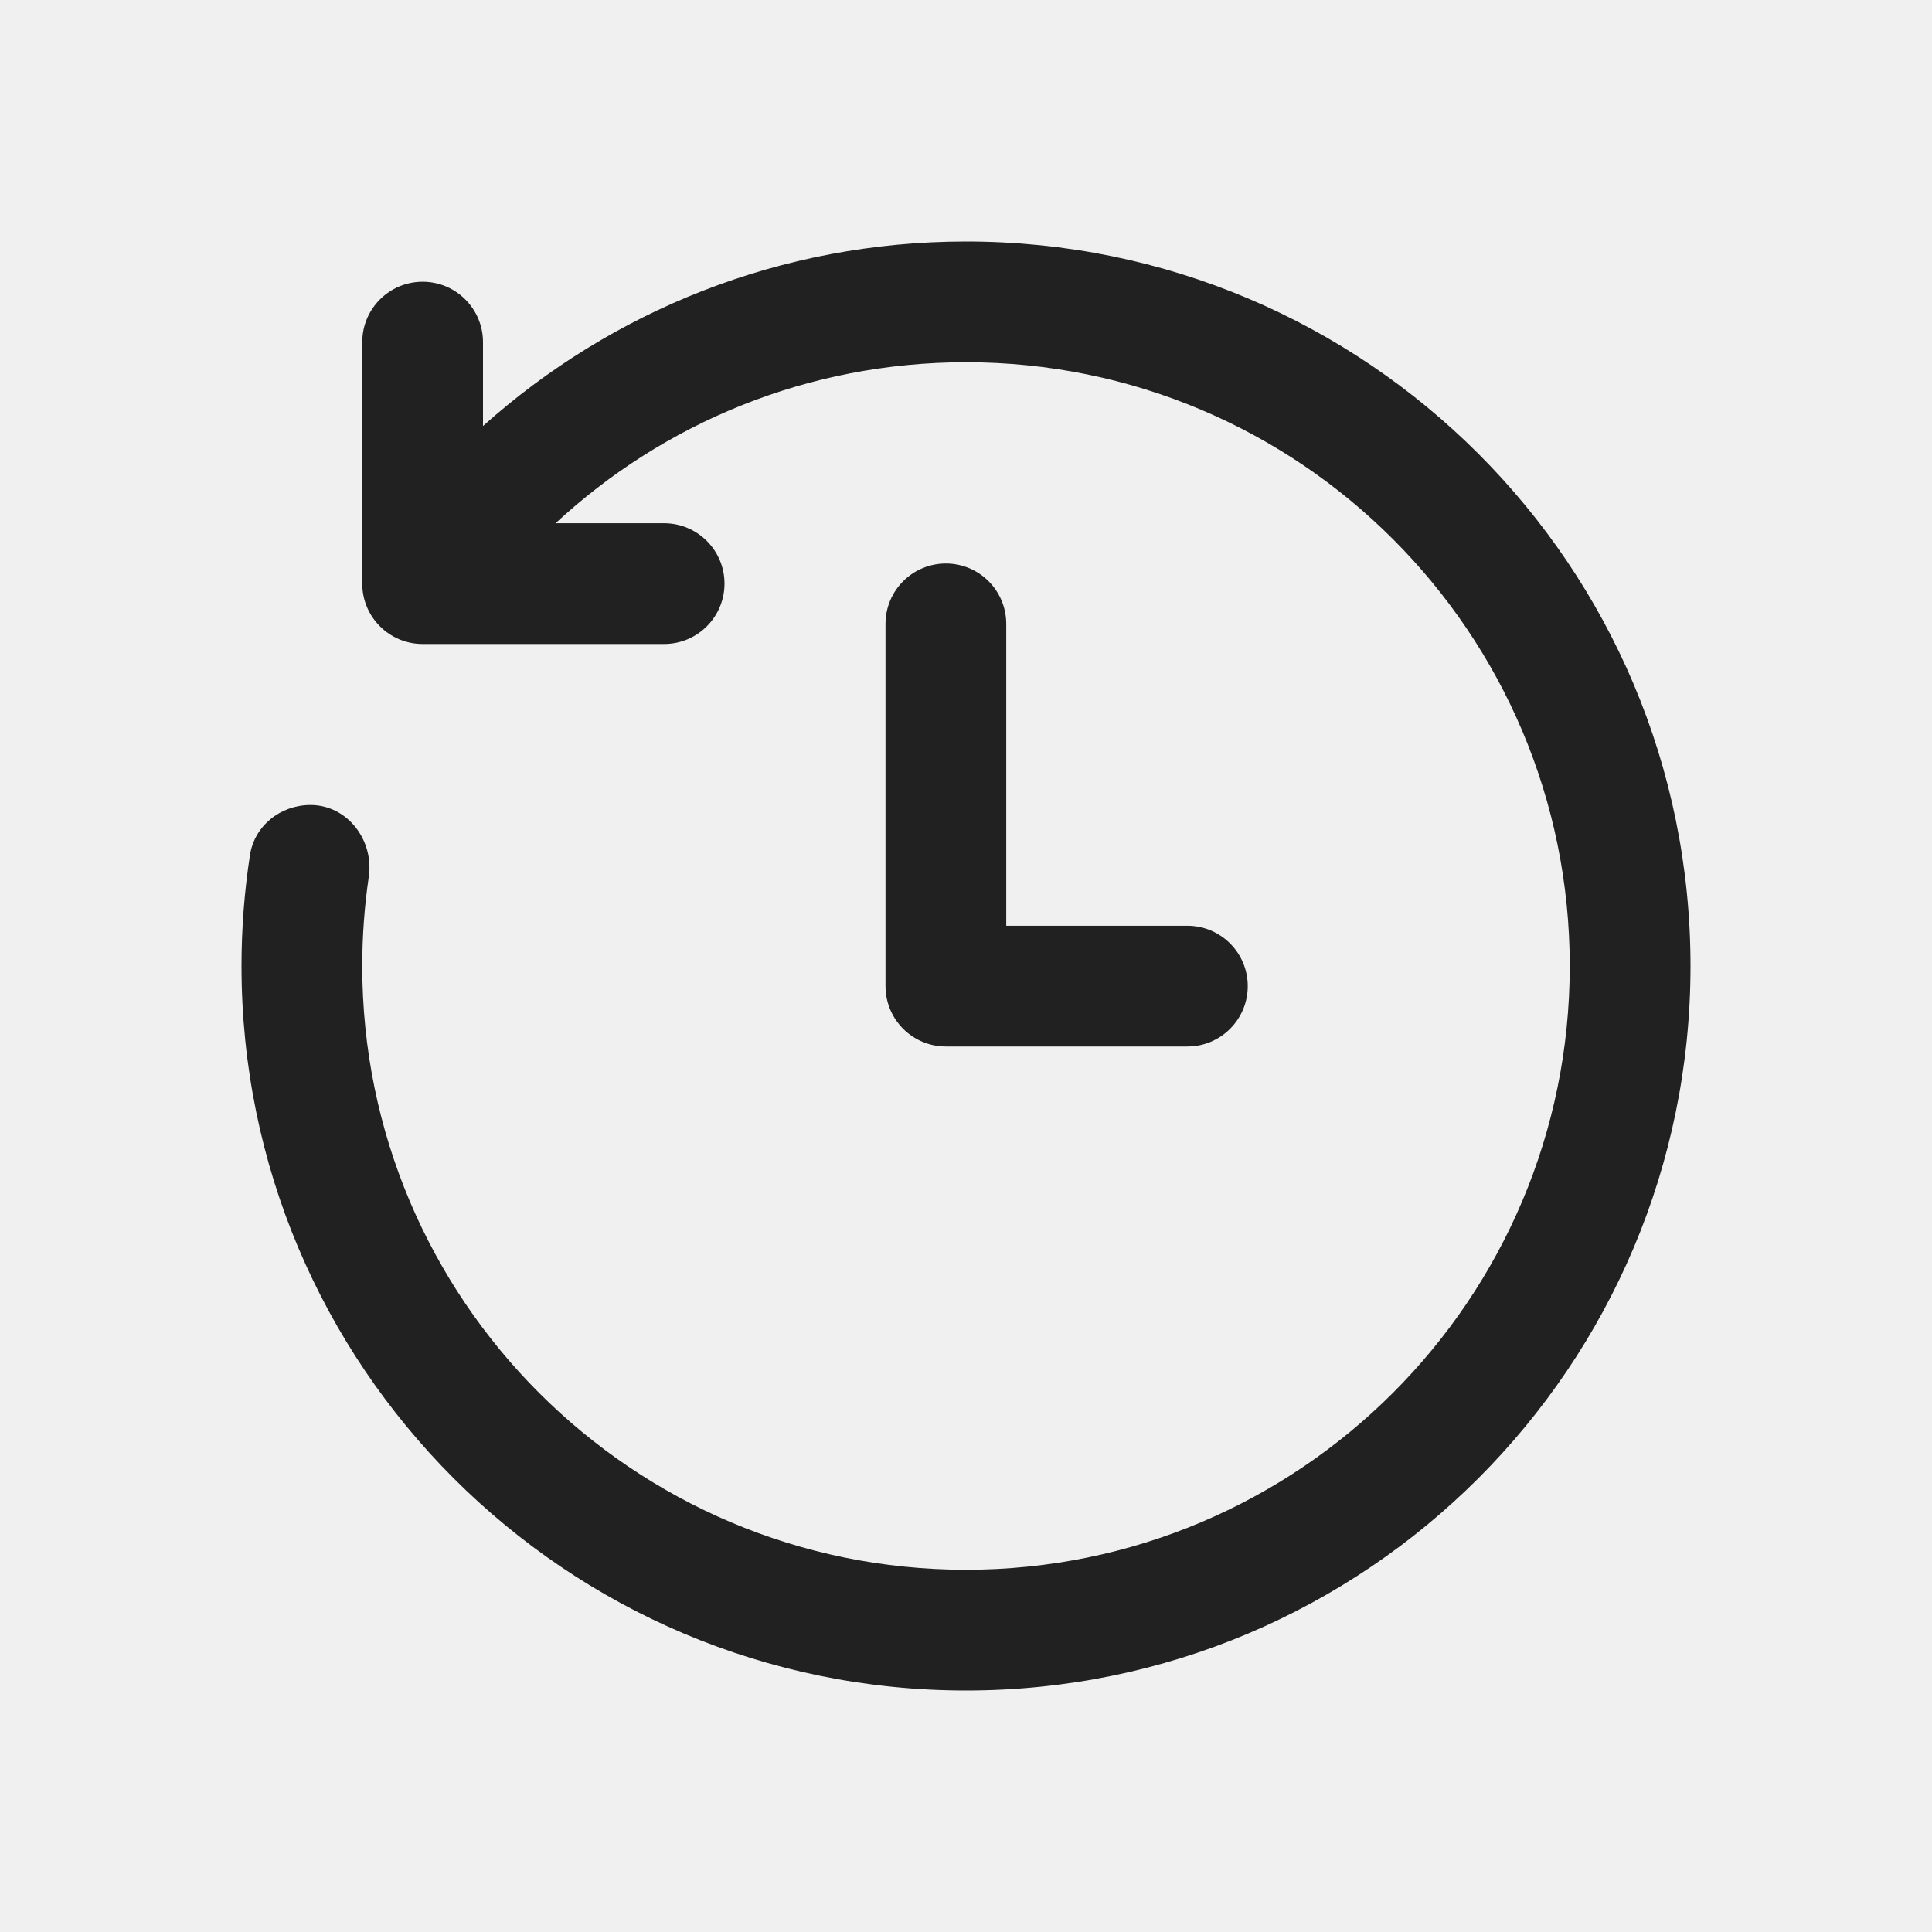
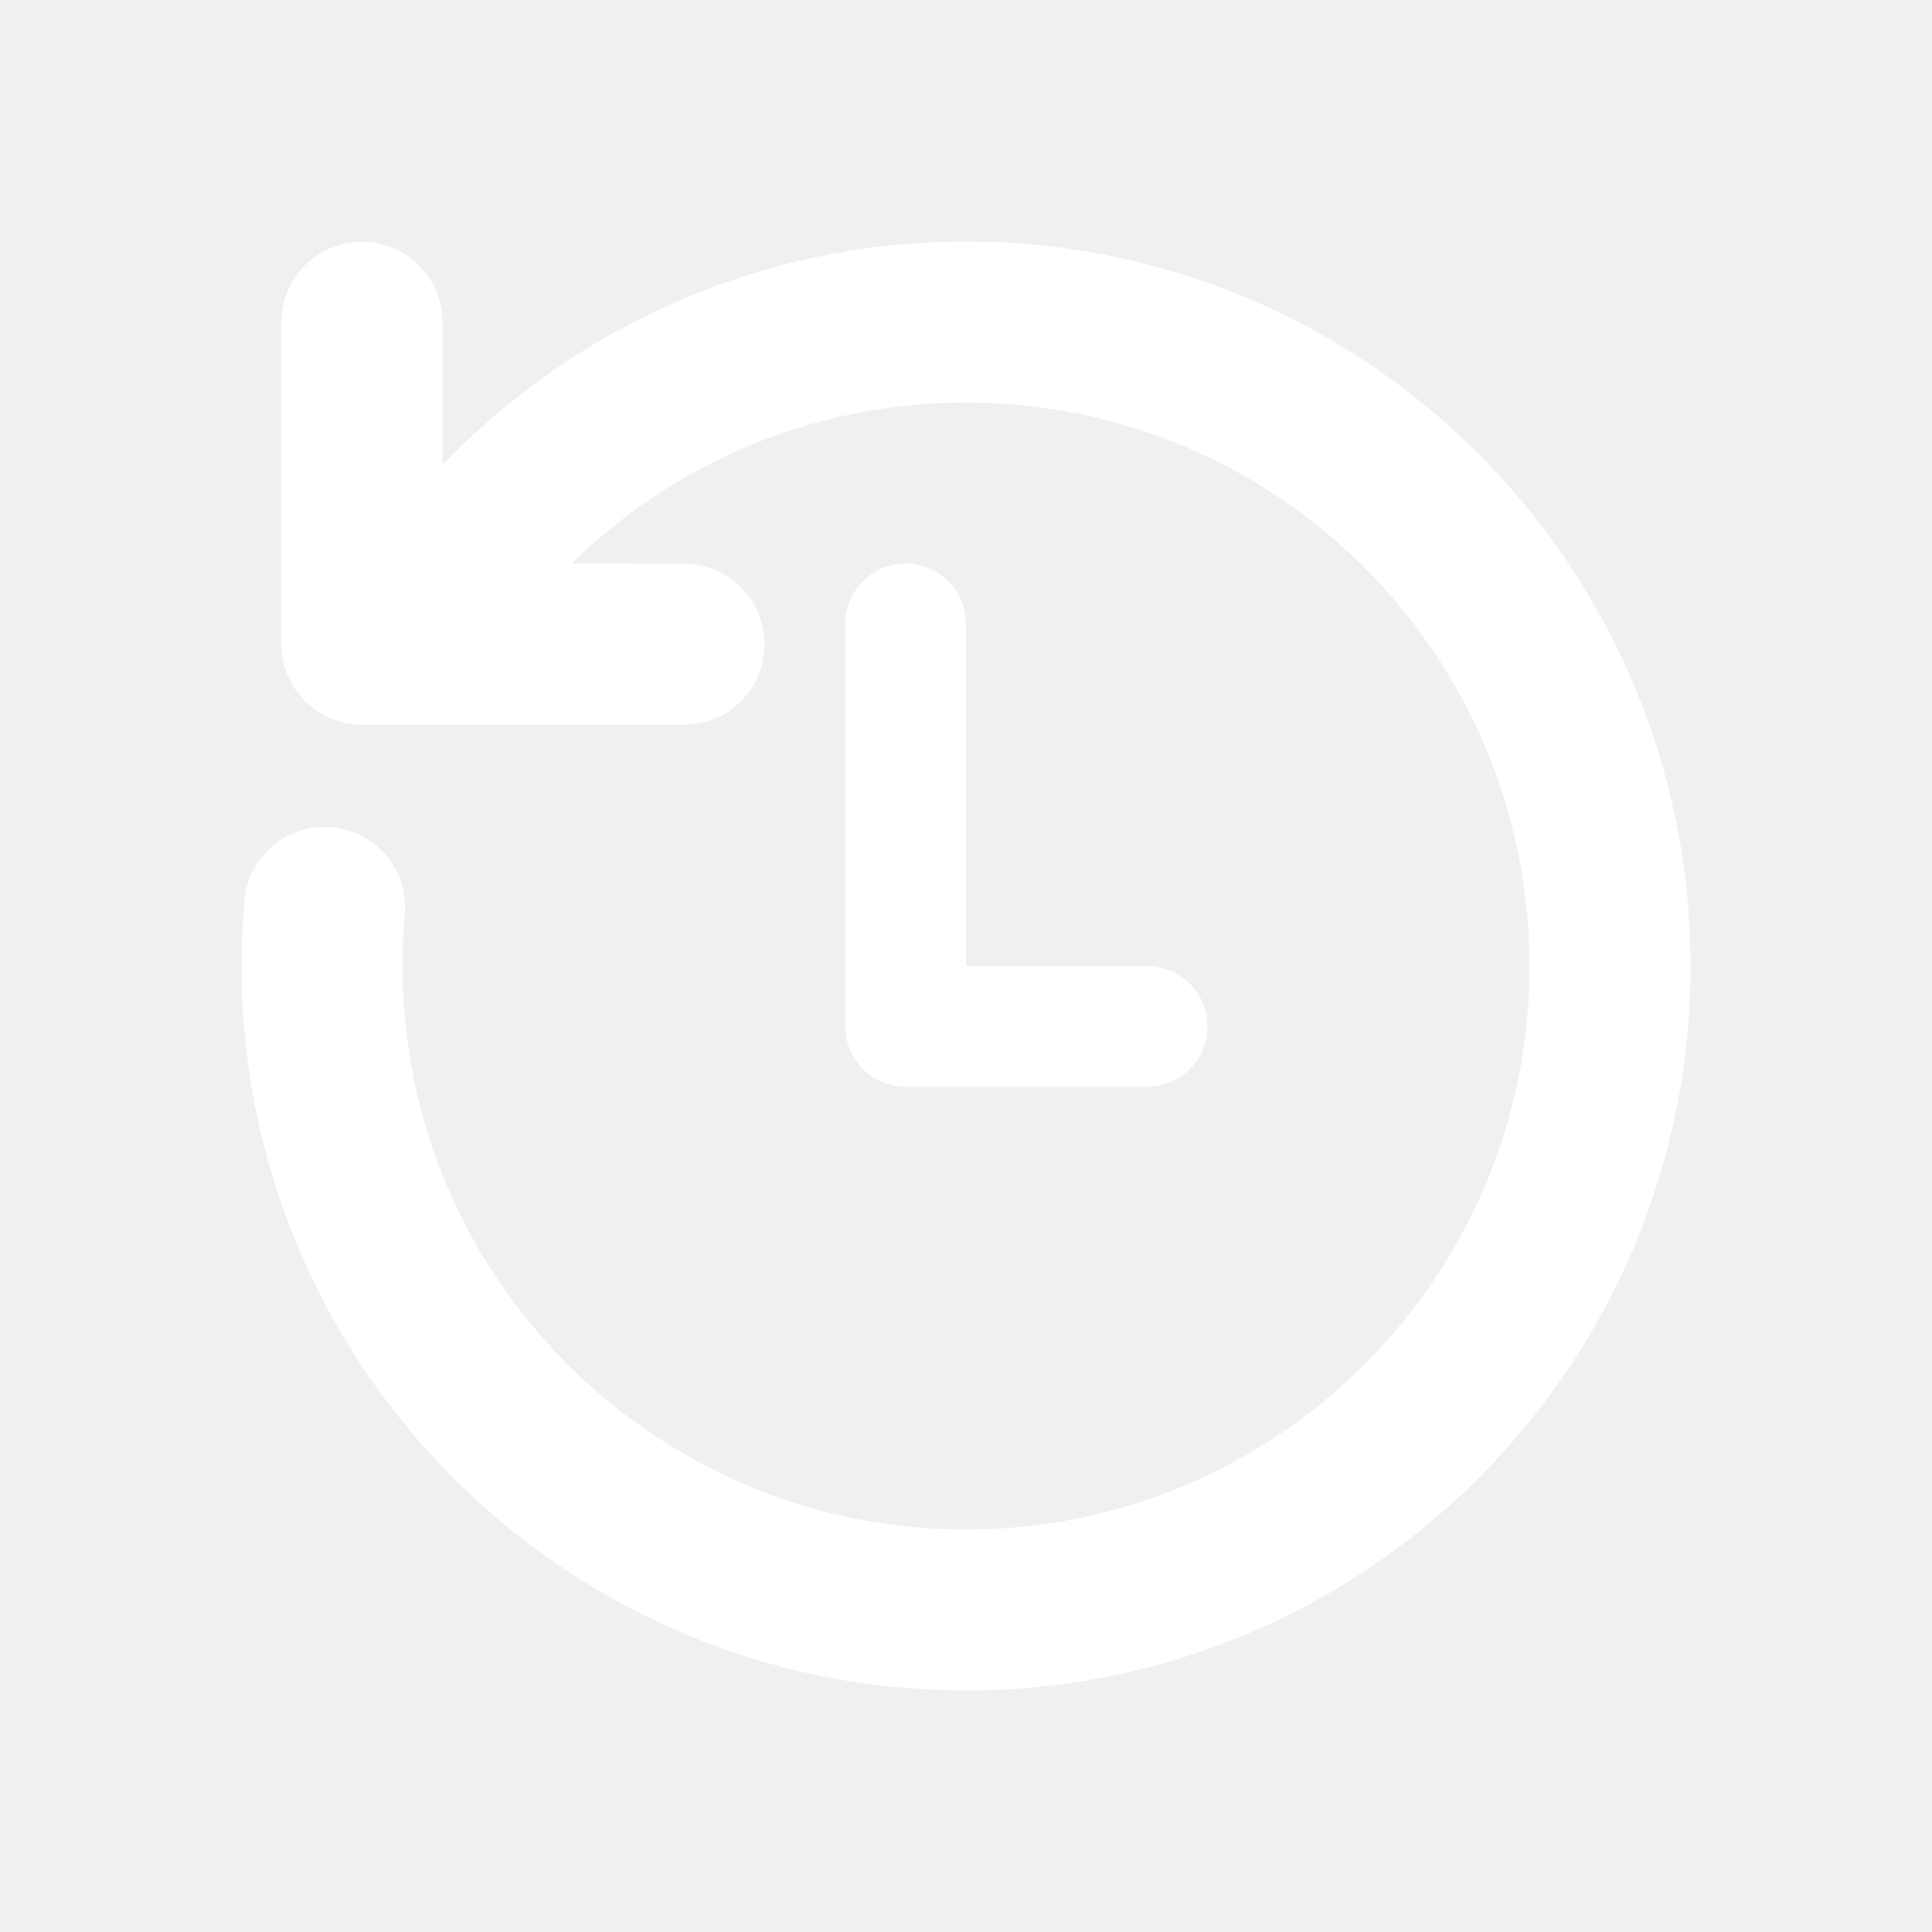
<svg xmlns="http://www.w3.org/2000/svg" width="24" height="24" viewBox="0 0 24 24" fill="none">
-   <path d="M12 4.5C16.142 4.5 19.5 7.858 19.5 12C19.5 16.142 16.142 19.5 12 19.5C7.858 19.5 4.5 16.142 4.5 12C4.5 11.624 4.528 11.254 4.581 10.892C4.648 10.438 4.316 10 3.857 10C3.486 10 3.161 10.256 3.105 10.623C3.036 11.072 3 11.532 3 12C3 16.971 7.029 21 12 21C16.971 21 21 16.971 21 12C21 7.029 16.971 3 12 3C9.695 3 7.592 3.867 6 5.292V4.25C6 3.836 5.664 3.5 5.25 3.5C4.836 3.5 4.5 3.836 4.5 4.25V7.25C4.5 7.664 4.836 8 5.25 8H8.25C8.664 8 9 7.664 9 7.25C9 6.836 8.664 6.5 8.25 6.5H6.901C8.239 5.259 10.031 4.5 12 4.5ZM12.5 7.75C12.5 7.336 12.164 7 11.75 7C11.336 7 11 7.336 11 7.75V12.25C11 12.664 11.336 13 11.75 13H14.75C15.164 13 15.5 12.664 15.5 12.25C15.5 11.836 15.164 11.5 14.75 11.5H12.5V7.75Z" fill="#212121" />
+   <path d="M12 3C16.971 3 21 7.029 21 12C21 16.971 16.971 21 12 21C10.291 21 8.649 20.522 7.231 19.634C6.653 19.272 6.118 18.846 5.636 18.364C5.153 17.881 4.726 17.345 4.364 16.766C3.478 15.348 3 13.708 3 12C3 11.726 3.012 11.453 3.037 11.183C3.086 10.633 3.572 10.227 4.122 10.276C4.673 10.326 5.078 10.812 5.029 11.362C5.01 11.573 5 11.786 5 12C5 13.33 5.371 14.603 6.06 15.706C6.342 16.156 6.674 16.573 7.05 16.95C7.425 17.325 7.842 17.657 8.292 17.938C9.395 18.629 10.669 19 12 19C15.866 19 19 15.866 19 12C19 8.134 15.866 5 12 5C10.129 5 8.384 5.739 7.098 7.002L8.498 7.003C9.05 7.003 9.498 7.451 9.498 8.003C9.498 8.516 9.112 8.939 8.614 8.997L8.498 9.003H4.496C3.983 9.003 3.561 8.617 3.503 8.12L3.496 8.003V4.004C3.496 3.451 3.944 3.004 4.496 3.004C5.009 3.004 5.432 3.39 5.49 3.887L5.496 4.004L5.496 5.778C7.166 4.032 9.496 3 12 3ZM11.25 7C11.63 7 11.944 7.282 11.993 7.648L12 7.75V12H14.25C14.664 12 15 12.336 15 12.75C15 13.13 14.718 13.444 14.352 13.493L14.25 13.5H11.25C10.87 13.5 10.556 13.218 10.507 12.852L10.5 12.75V7.75C10.5 7.336 10.836 7 11.25 7Z" fill="#ffffff" />
</svg>
